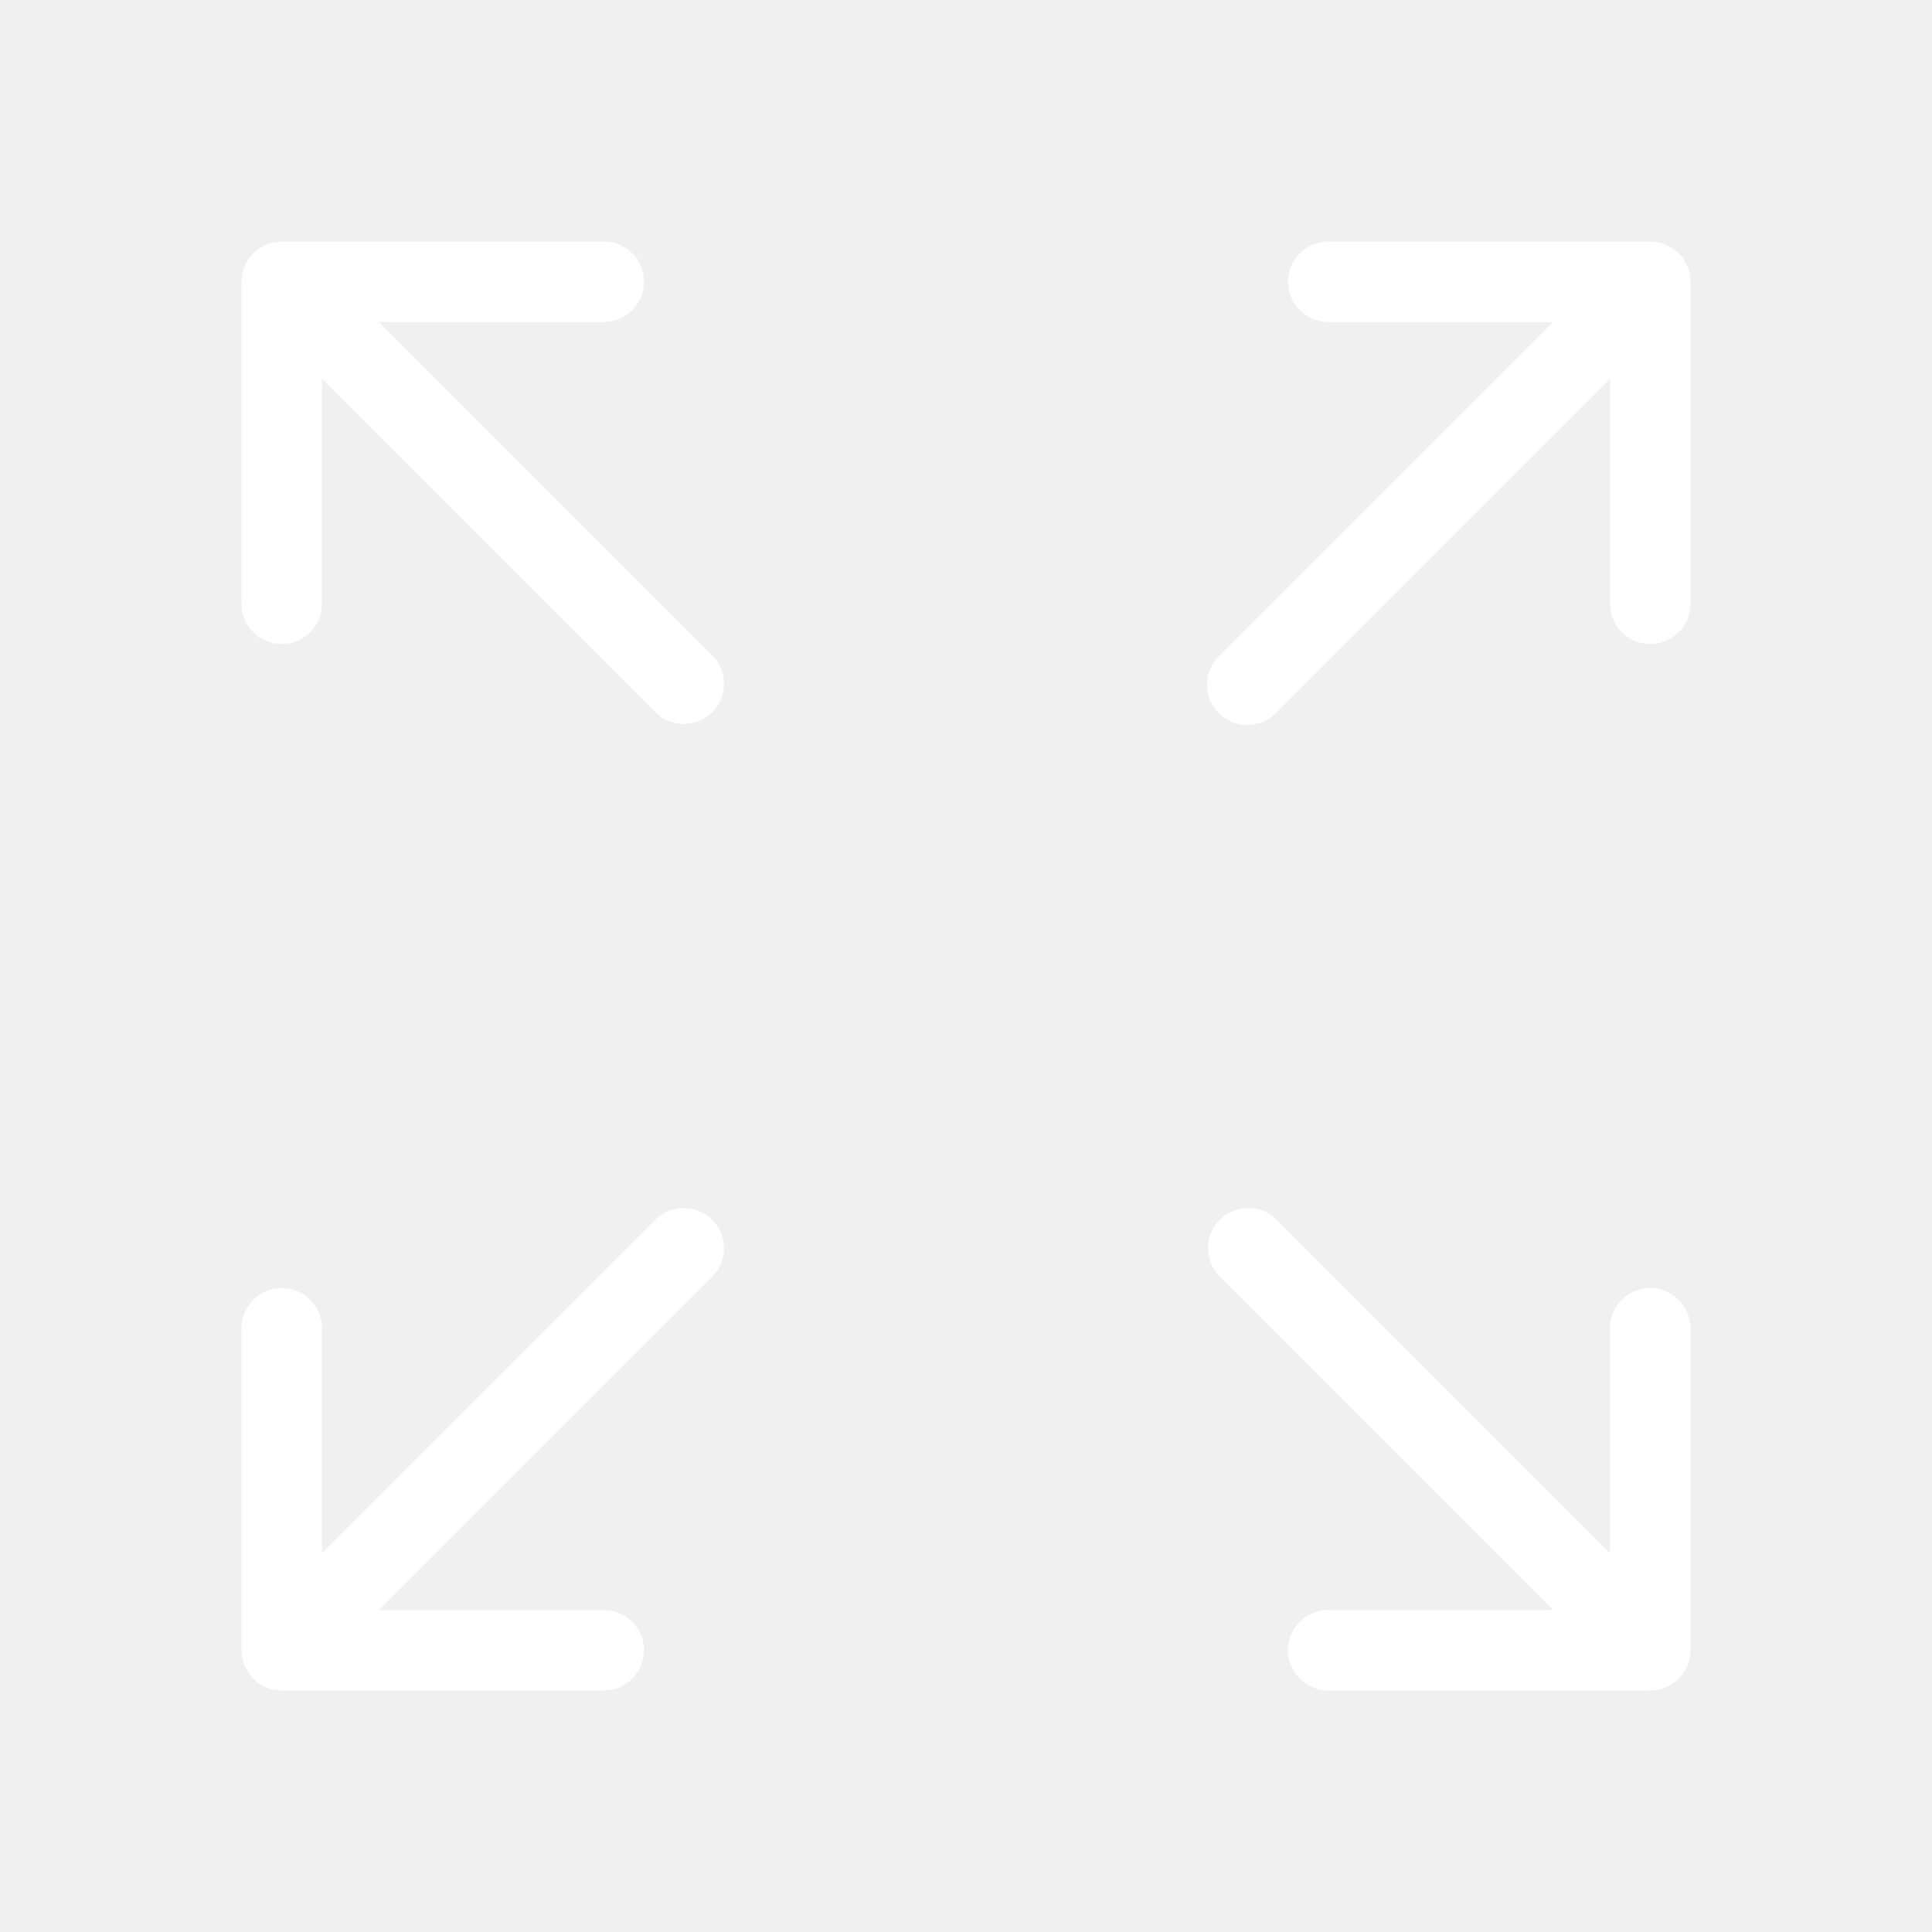
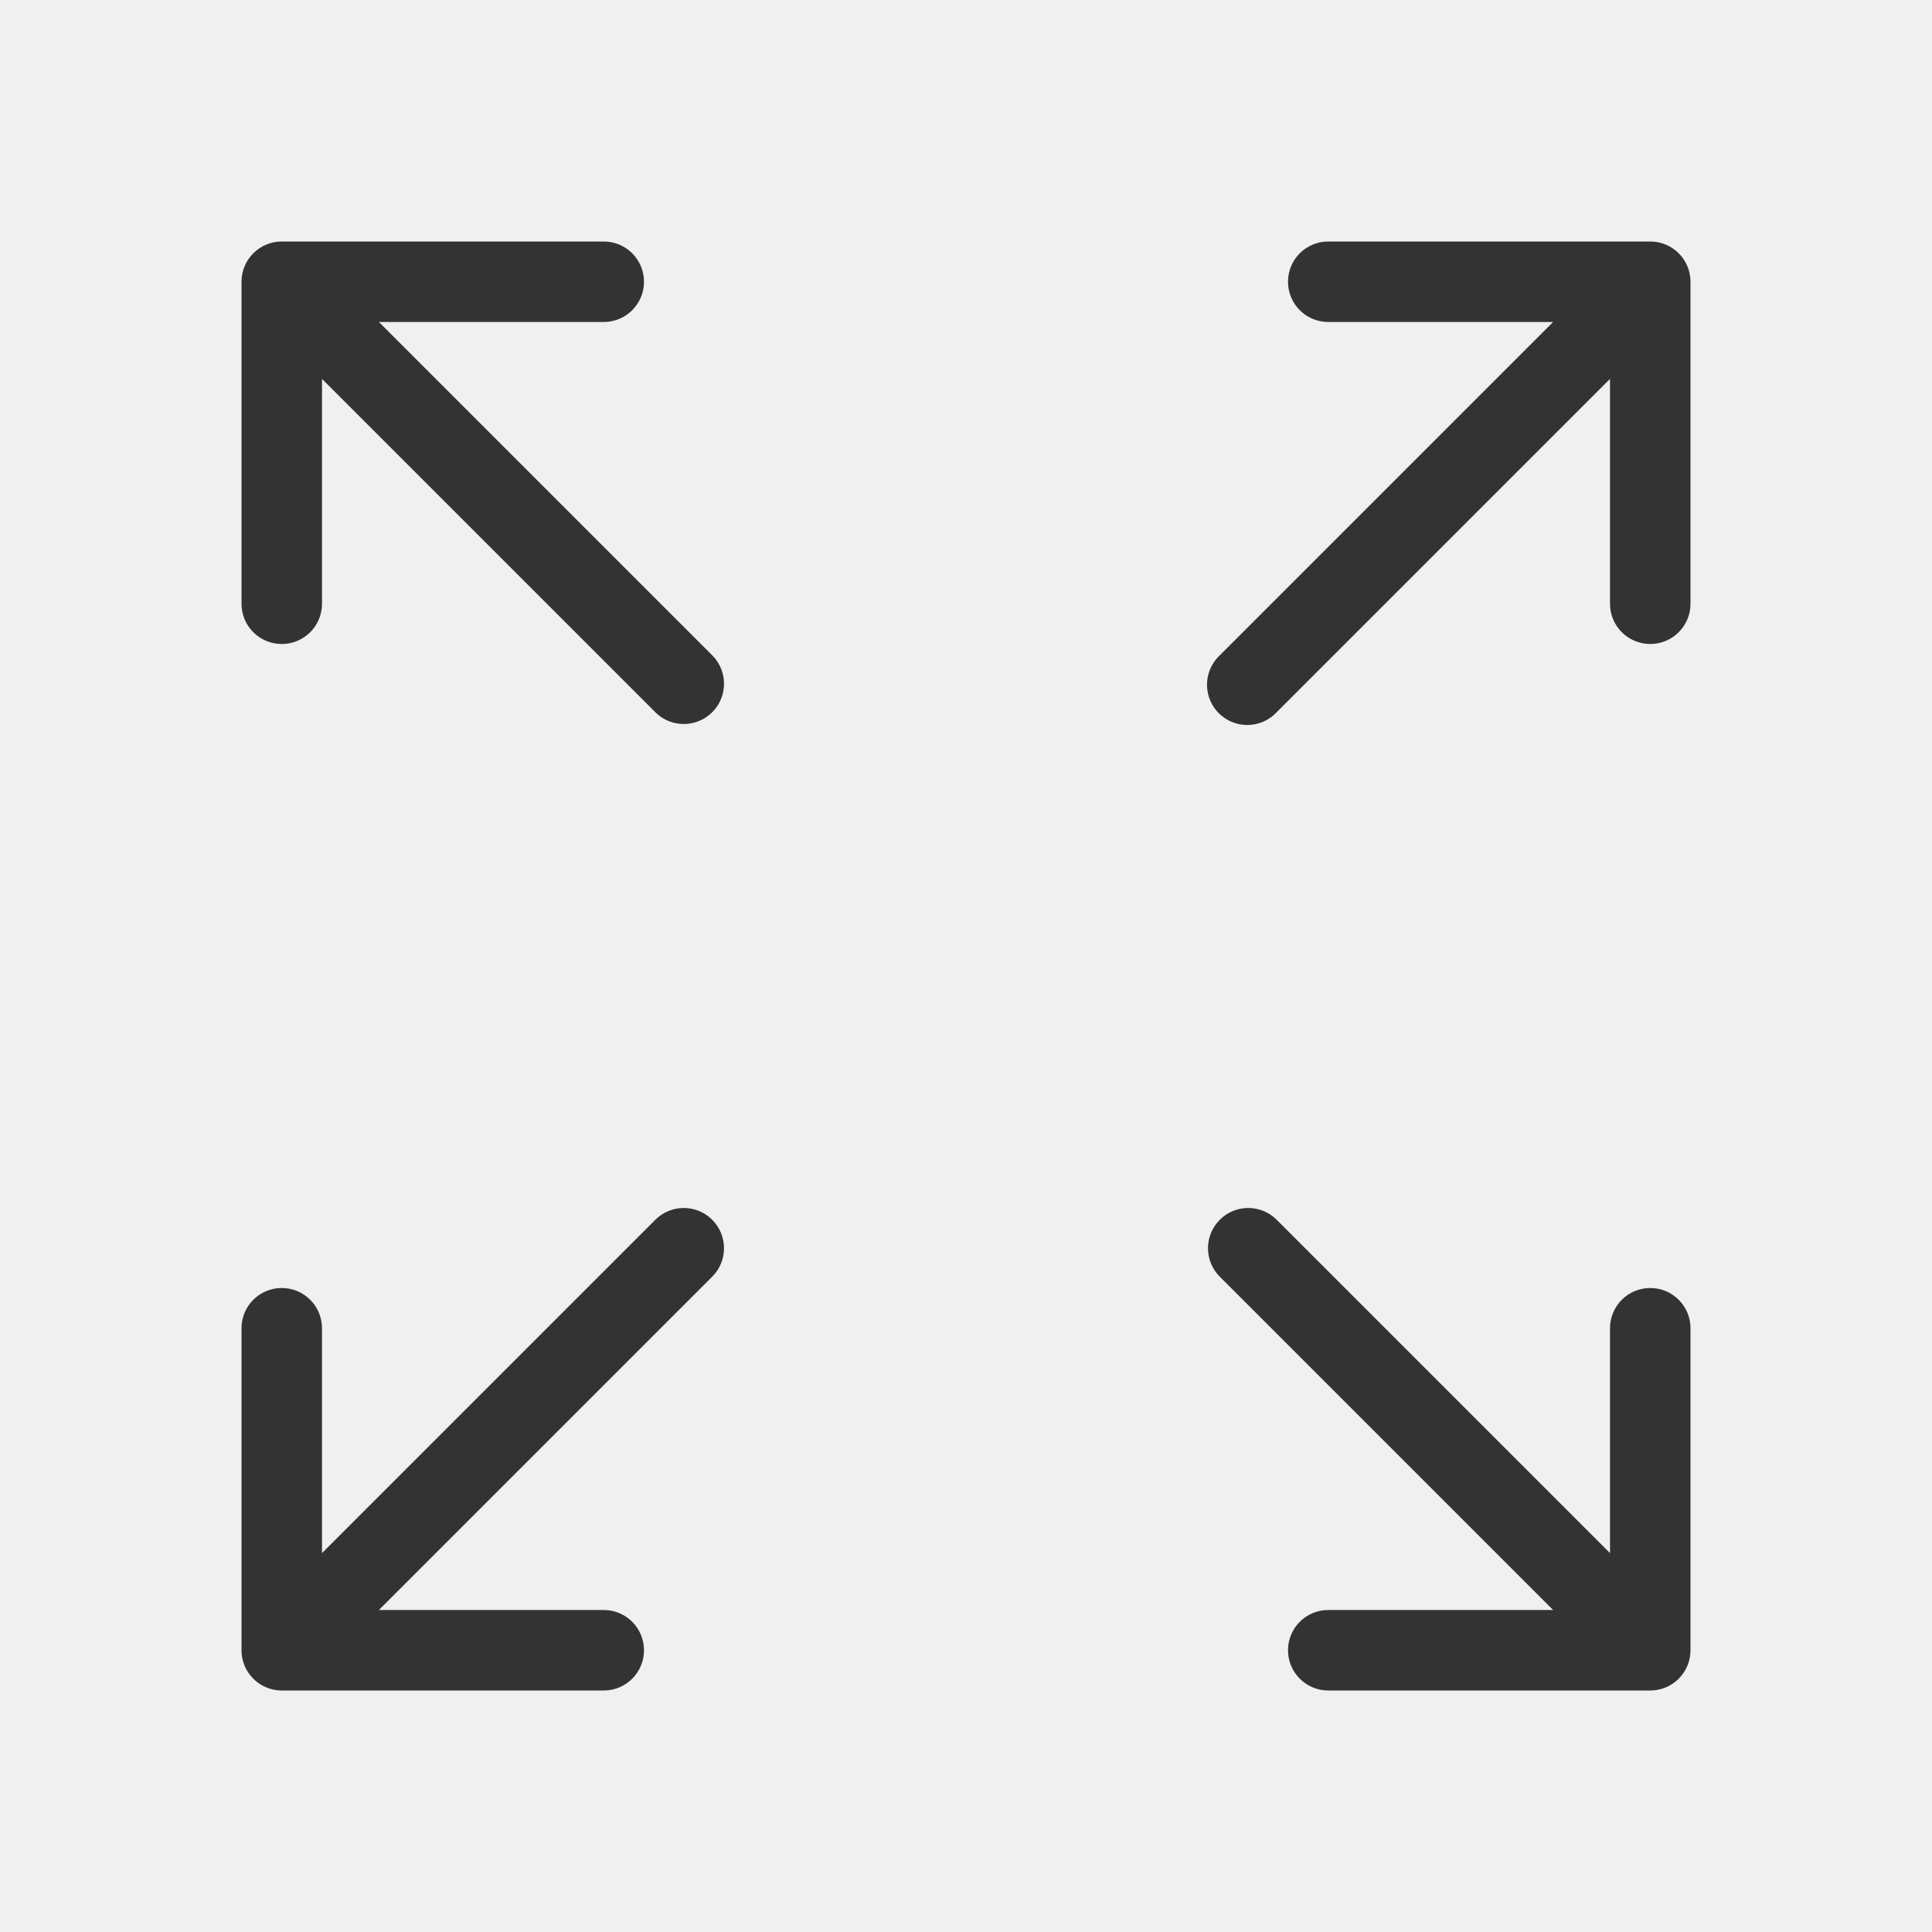
<svg xmlns="http://www.w3.org/2000/svg" t="1594017175519" class="icon" viewBox="0 0 1024 1024" version="1.1" p-id="1933" width="16" height="16">
  <defs>
    <style type="text/css" />
  </defs>
-   <path d="M874.667 128h-170.667a21.333 21.333 0 0 0 0 42.667h119.168l-176.917 176.917a21.333 21.333 0 1 0 30.165 30.165L853.333 200.832V320a21.333 21.333 0 0 0 42.667 0V149.333a21.333 21.333 0 0 0-21.333-21.333zM347.584 646.251L170.667 823.168V704a21.333 21.333 0 0 0-42.667 0v170.667a21.333 21.333 0 0 0 21.333 21.333h170.667a21.333 21.333 0 0 0 0-42.667H200.832l176.917-176.917a21.333 21.333 0 0 0-30.165-30.165zM874.667 682.667a21.333 21.333 0 0 0-21.333 21.333v119.168l-176.917-176.917a21.333 21.333 0 0 0-30.165 30.165L823.168 853.333H704a21.333 21.333 0 0 0 0 42.667h170.667a21.333 21.333 0 0 0 21.333-21.333v-170.667a21.333 21.333 0 0 0-21.333-21.333zM200.832 170.667H320a21.333 21.333 0 0 0 0-42.667H149.333a21.333 21.333 0 0 0-21.333 21.333v170.667a21.333 21.333 0 0 0 42.667 0V200.832l176.917 176.917a21.333 21.333 0 0 0 30.165-30.165z" fill="#ffffff" p-id="1934" />
+   <path d="M874.667 128h-170.667a21.333 21.333 0 0 0 0 42.667h119.168l-176.917 176.917a21.333 21.333 0 1 0 30.165 30.165L853.333 200.832V320a21.333 21.333 0 0 0 42.667 0V149.333a21.333 21.333 0 0 0-21.333-21.333zM347.584 646.251L170.667 823.168V704a21.333 21.333 0 0 0-42.667 0v170.667a21.333 21.333 0 0 0 21.333 21.333h170.667a21.333 21.333 0 0 0 0-42.667H200.832l176.917-176.917a21.333 21.333 0 0 0-30.165-30.165zM874.667 682.667a21.333 21.333 0 0 0-21.333 21.333v119.168l-176.917-176.917a21.333 21.333 0 0 0-30.165 30.165L823.168 853.333H704a21.333 21.333 0 0 0 0 42.667h170.667a21.333 21.333 0 0 0 21.333-21.333v-170.667a21.333 21.333 0 0 0-21.333-21.333zM200.832 170.667H320a21.333 21.333 0 0 0 0-42.667H149.333a21.333 21.333 0 0 0-21.333 21.333v170.667a21.333 21.333 0 0 0 42.667 0V200.832l176.917 176.917a21.333 21.333 0 0 0 30.165-30.165z" fill="#333333" p-id="1934" />
</svg>
